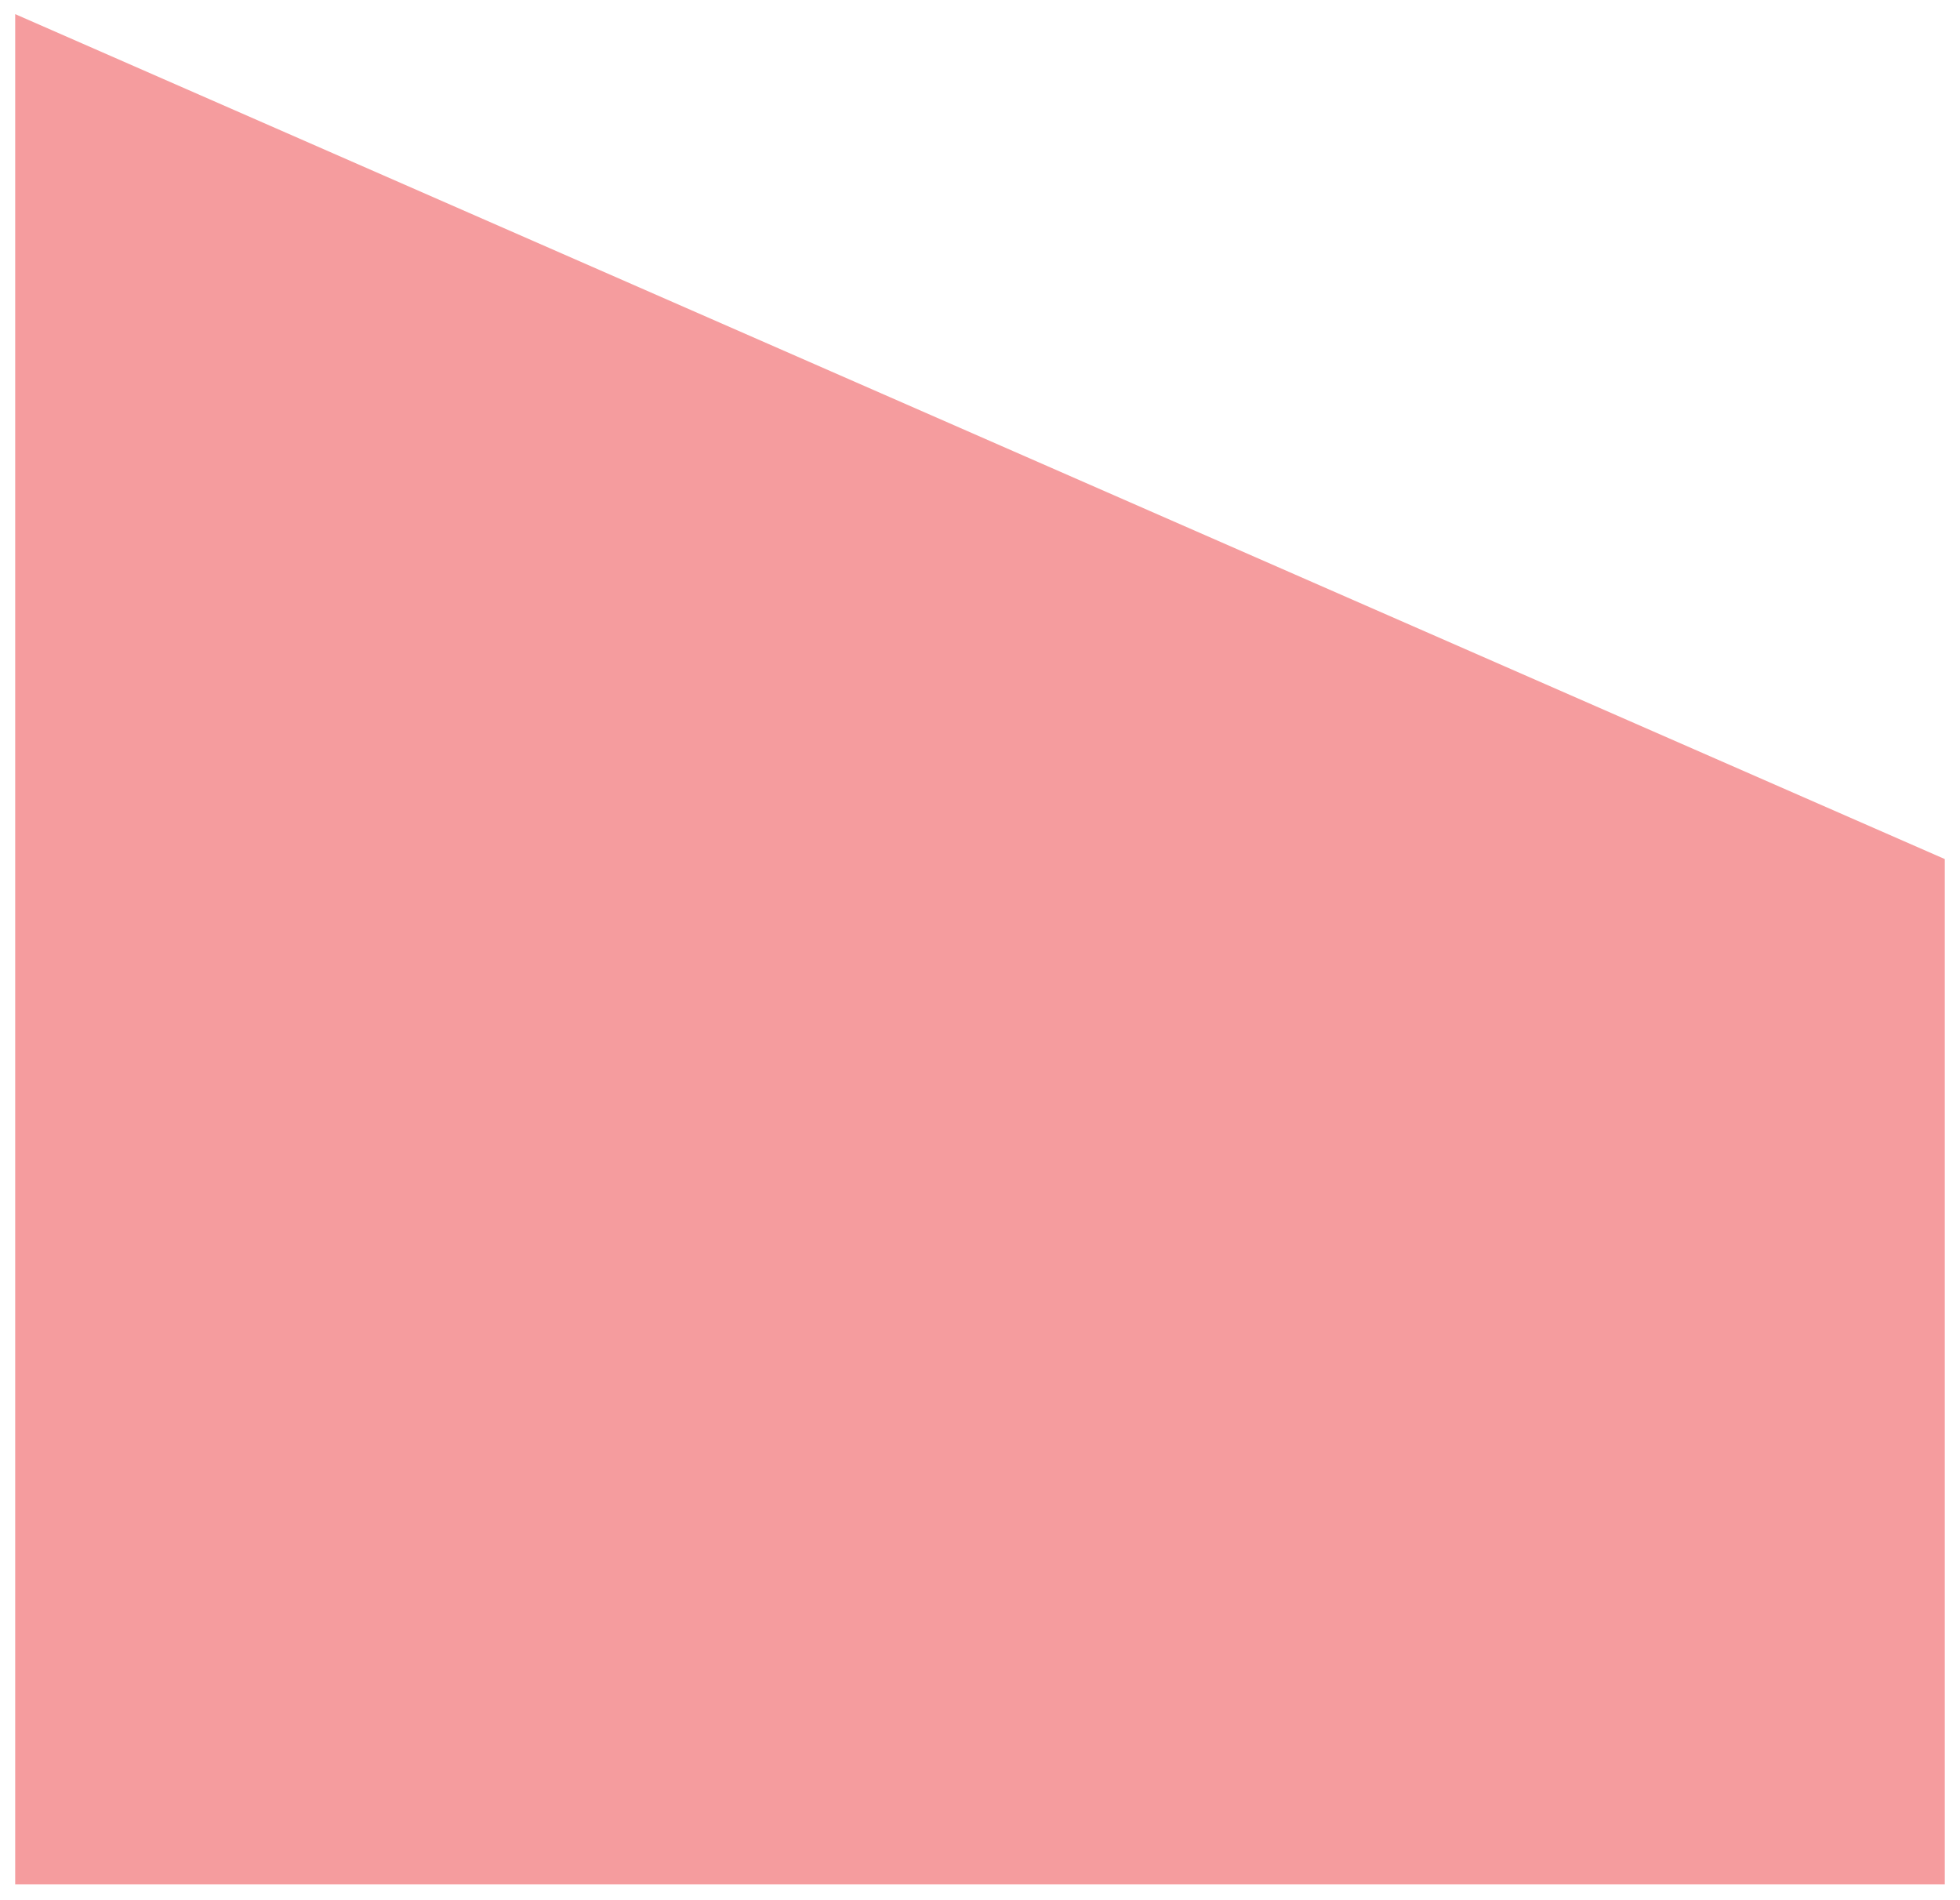
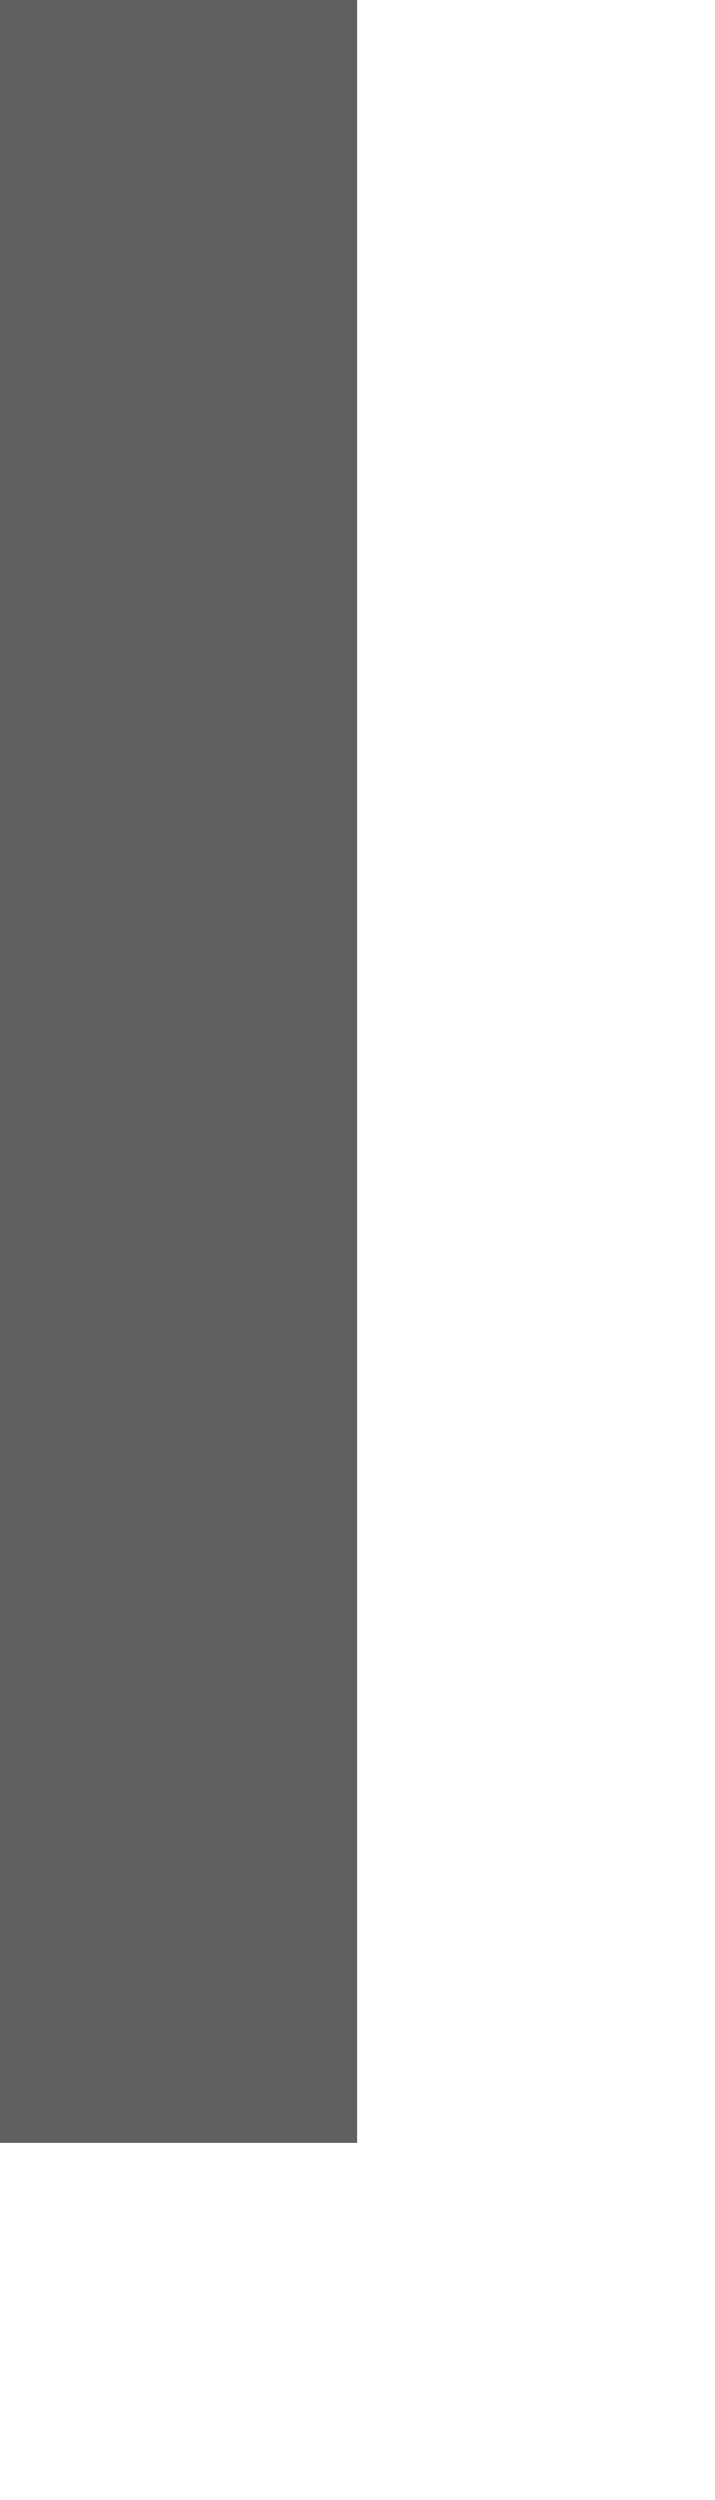
- <svg xmlns="http://www.w3.org/2000/svg" version="1.1" width="129px" height="125px">
-   <g transform="matrix(1 0 0 1 -635 -10795 )">
-     <path d="M 1 124  L 1 0.93  L 128 56.53  L 128 124  L 1 124  Z " fill-rule="nonzero" fill="#ee5a5d" stroke="none" fill-opacity="0.6" transform="matrix(1 0 0 1 635 10795 )" />
+ <svg xmlns="http://www.w3.org/2000/svg" version="1.1" width="2px" height="7px">
+   <g transform="matrix(1 0 0 1 -877 -8247 )">
+     <path d="M 0.5 0  L 0.5 6  " stroke-width="1" stroke="#606060" fill="none" transform="matrix(1 0 0 1 877 8247 )" />
  </g>
</svg>
